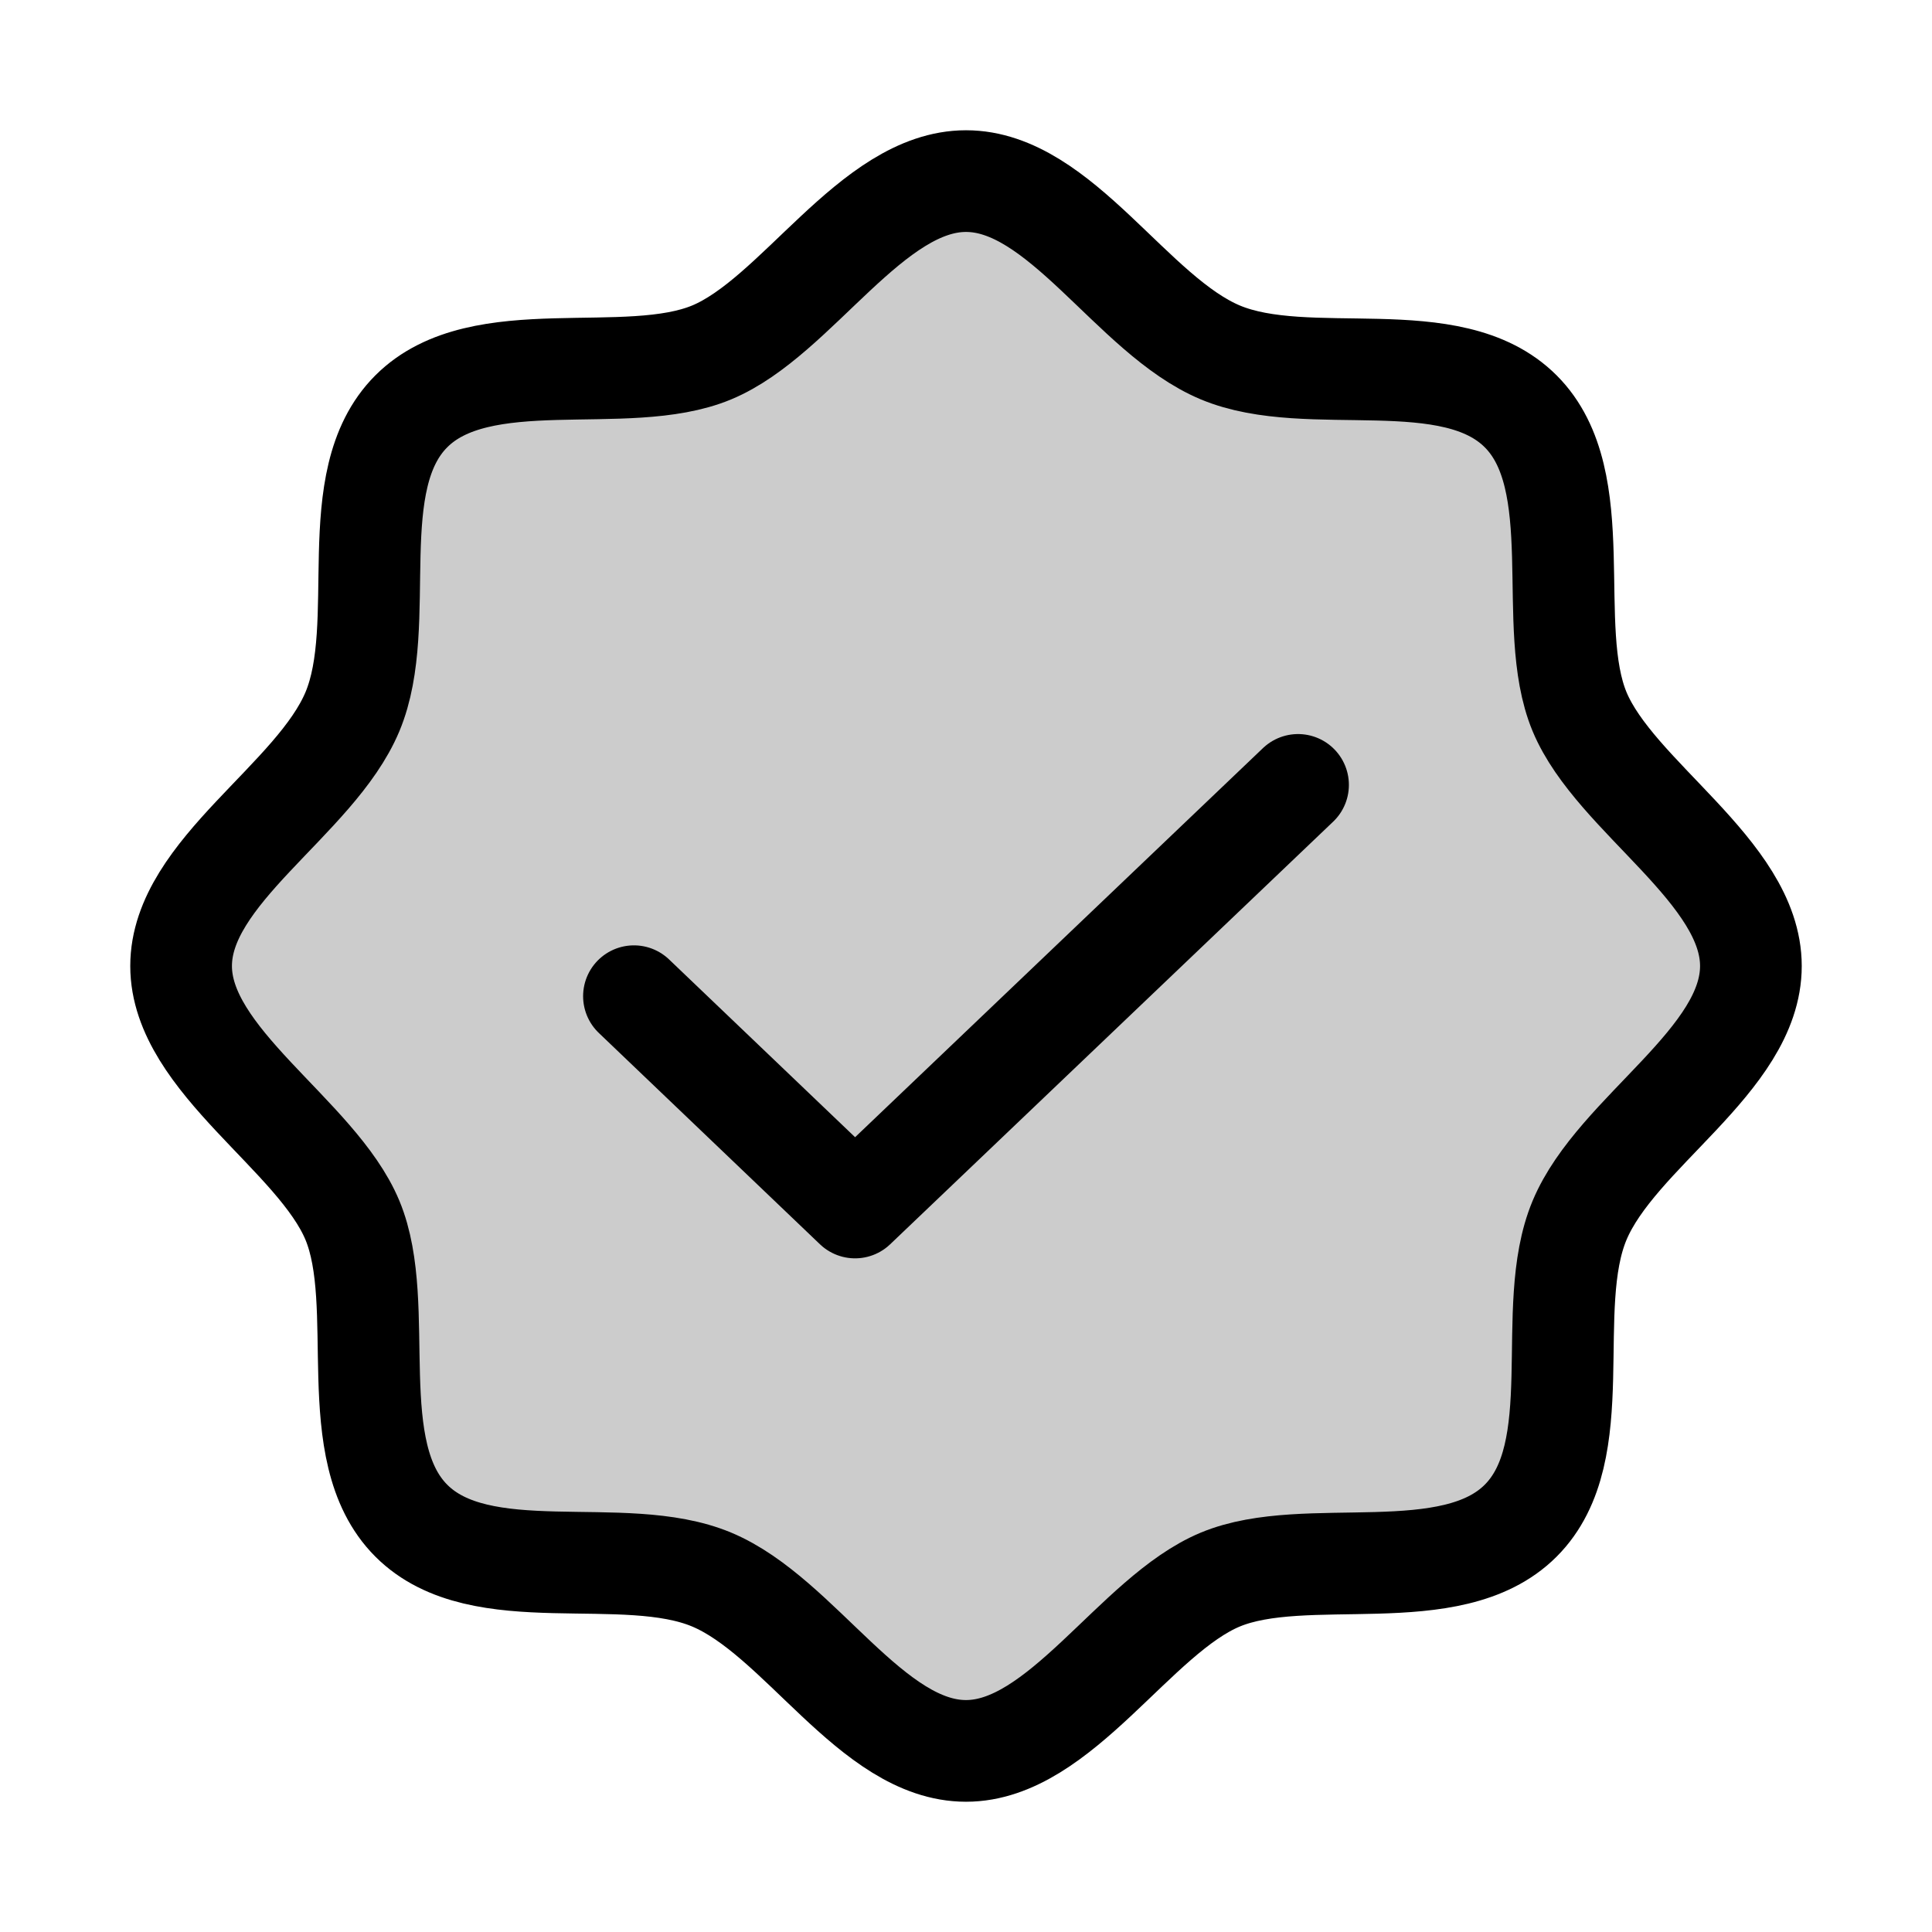
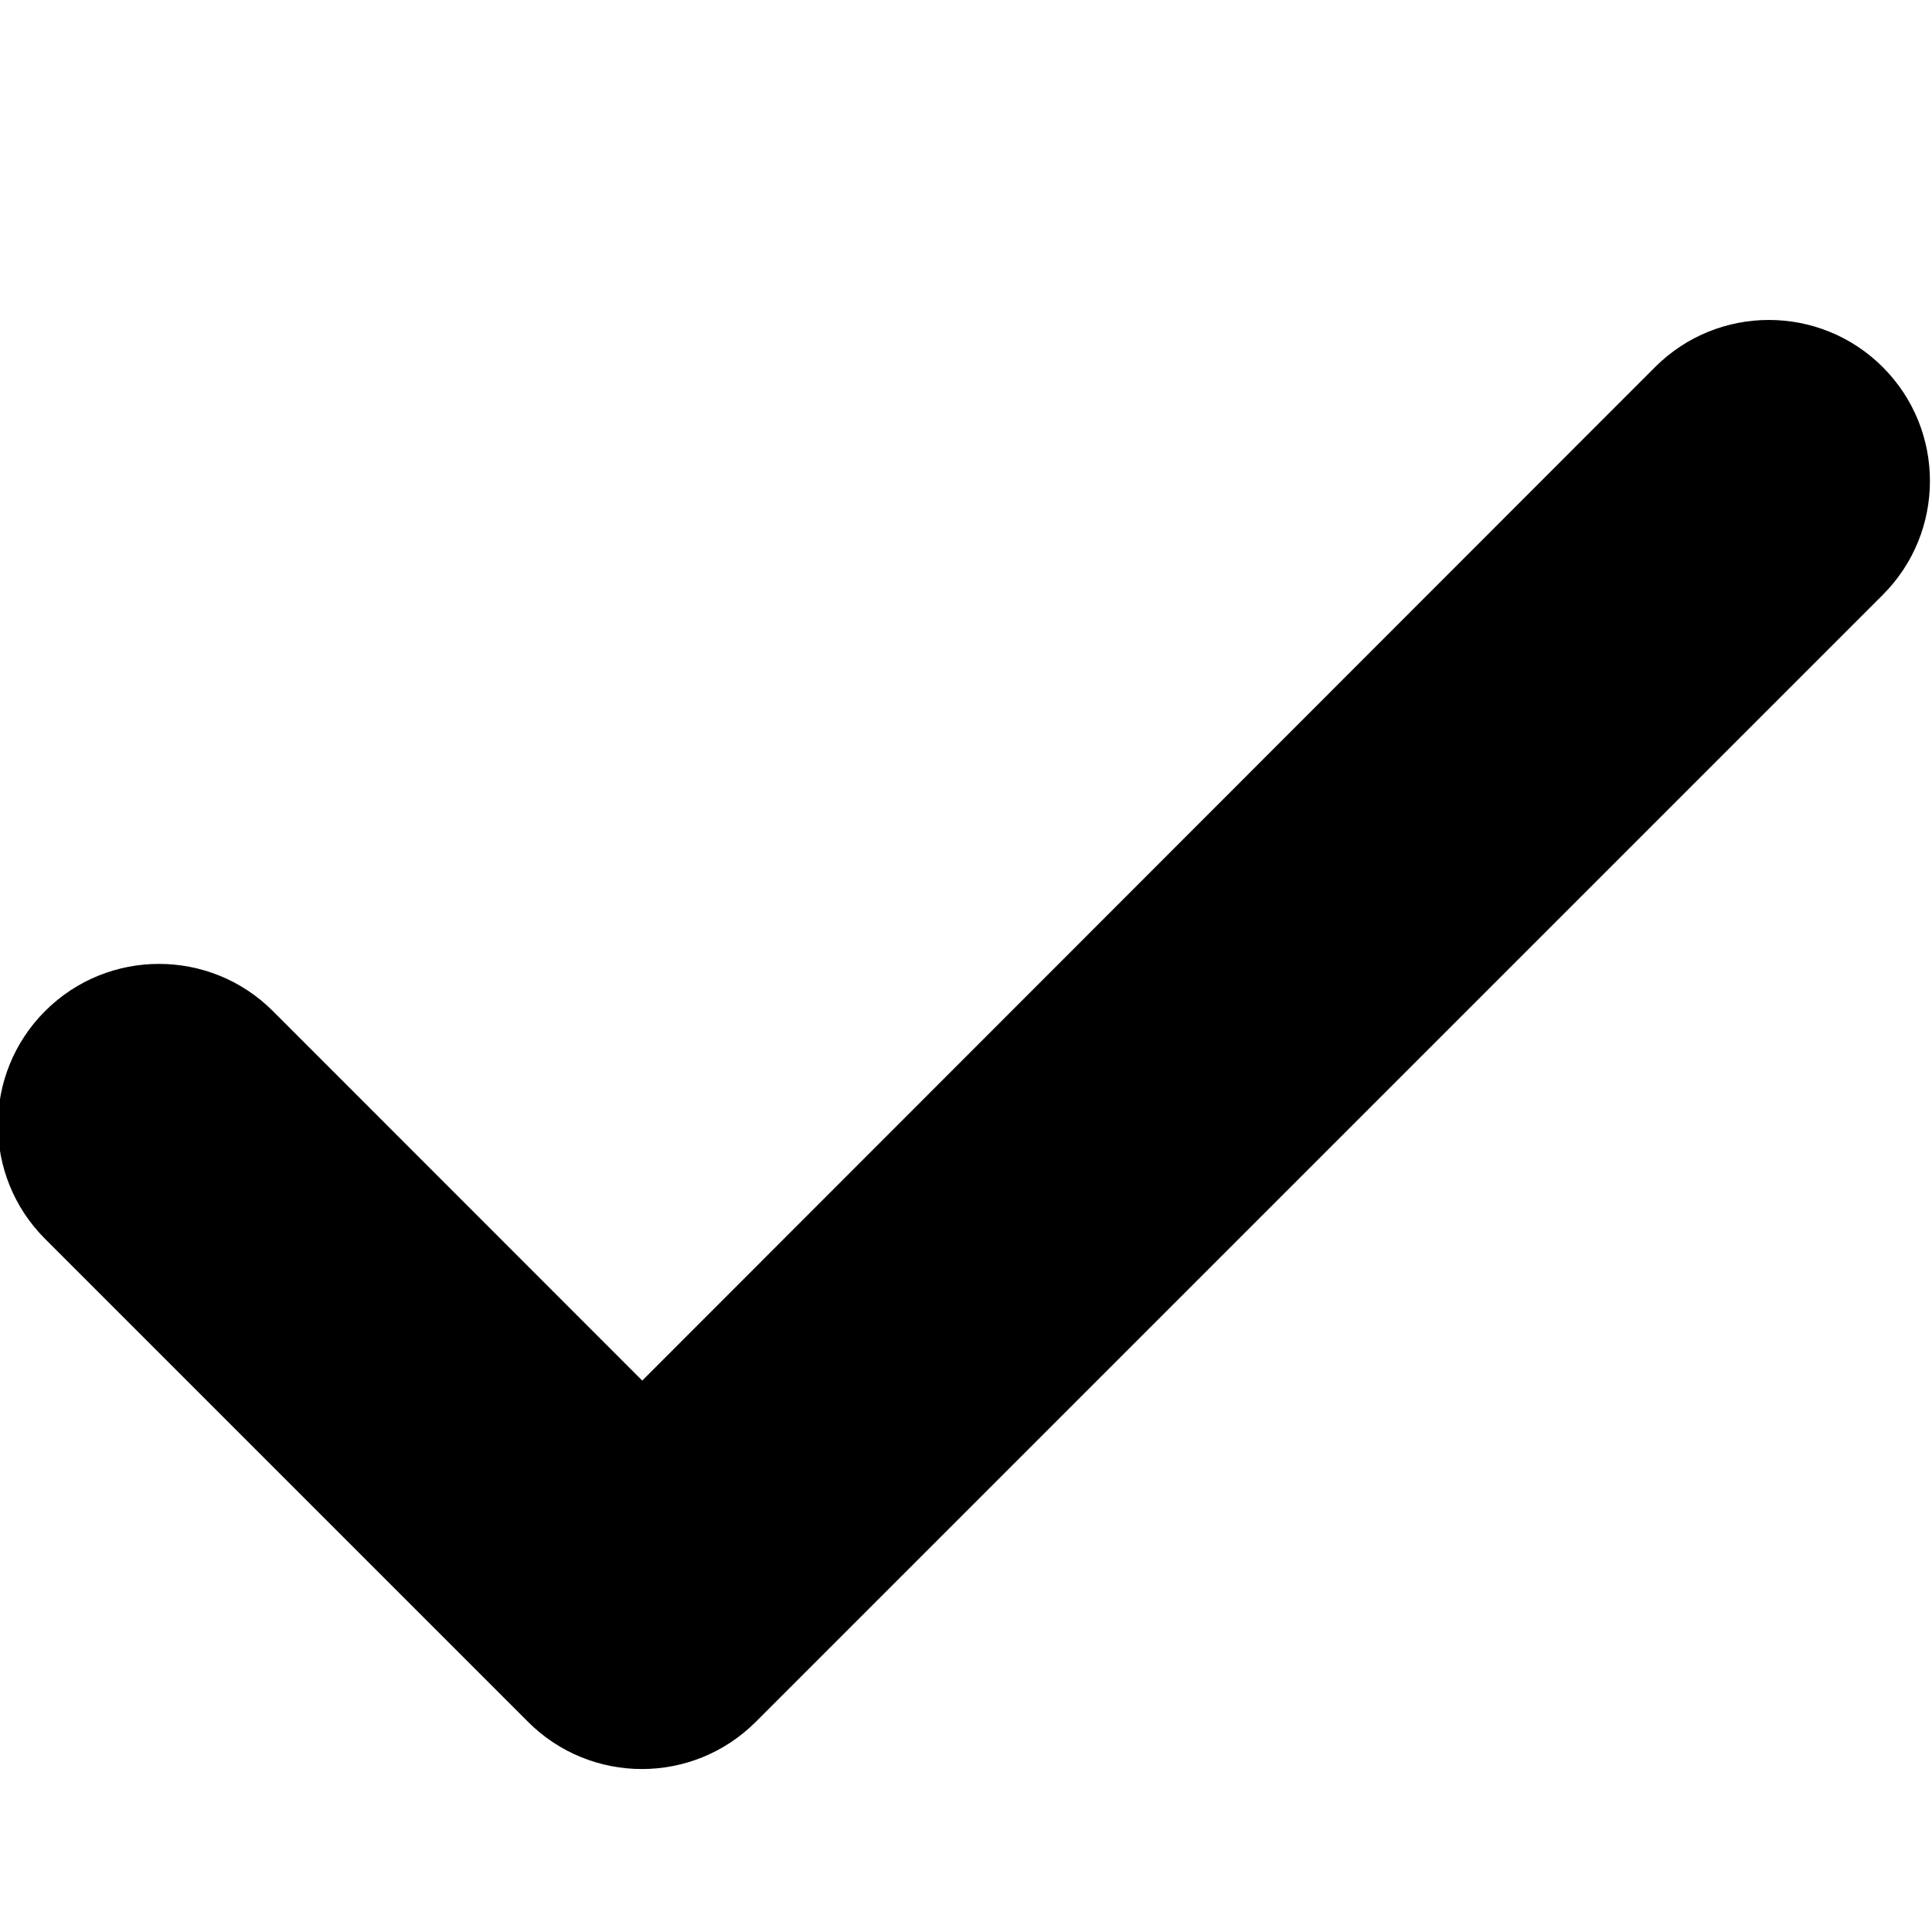
- <svg xmlns="http://www.w3.org/2000/svg" width="1em" height="1em" viewBox="0 0 38 38" fill="none">
-   <g id="Check">
-     <path id="Vector" opacity="0.2" d="M8.09 29.91C6.724 28.544 7.63 25.68 6.932 24.002C6.234 22.325 3.562 20.855 3.562 19C3.562 17.145 6.205 15.734 6.932 13.998C7.659 12.261 6.724 9.455 8.09 8.09C9.455 6.724 12.32 7.63 13.998 6.932C15.675 6.234 17.145 3.562 19 3.562C20.855 3.562 22.266 6.205 24.002 6.932C25.739 7.659 28.544 6.724 29.91 8.09C31.276 9.455 30.37 12.32 31.068 13.998C31.766 15.675 34.438 17.145 34.438 19C34.438 20.855 31.795 22.266 31.068 24.002C30.341 25.739 31.276 28.544 29.91 29.91C28.544 31.276 25.68 30.37 24.002 31.068C22.325 31.766 20.855 34.438 19 34.438C17.145 34.438 15.734 31.795 13.998 31.068C12.261 30.341 9.455 31.276 8.09 29.91Z" fill="currentColor" />
-     <path id="Vector_2" d="M25.531 15.438L16.818 23.75L12.469 19.594M8.09 29.91C6.724 28.544 7.63 25.68 6.932 24.002C6.234 22.325 3.562 20.855 3.562 19C3.562 17.145 6.205 15.734 6.932 13.998C7.659 12.261 6.724 9.455 8.09 8.09C9.455 6.724 12.32 7.63 13.998 6.932C15.675 6.234 17.145 3.562 19 3.562C20.855 3.562 22.266 6.205 24.002 6.932C25.739 7.659 28.544 6.724 29.91 8.09C31.276 9.455 30.37 12.32 31.068 13.998C31.766 15.675 34.438 17.145 34.438 19C34.438 20.855 31.795 22.266 31.068 24.002C30.341 25.739 31.276 28.544 29.91 29.91C28.544 31.276 25.68 30.37 24.002 31.068C22.325 31.766 20.855 34.438 19 34.438C17.145 34.438 15.734 31.795 13.998 31.068C12.261 30.341 9.455 31.276 8.09 29.91Z" stroke="currentColor" stroke-width="2" stroke-linecap="round" stroke-linejoin="round" />
-   </g>
+ <svg xmlns="http://www.w3.org/2000/svg" class="w-3 h-3 fill-emerald-500 mr-3 shrink-0" viewBox="0 0 12 12">
+   <path d="M10.28 2.28L3.989 8.575 1.695 6.28A1 1 0 00.28 7.695l3 3a1 1 0 001.414 0l7-7A1 1 0 0010.28 2.28z" />
</svg>
